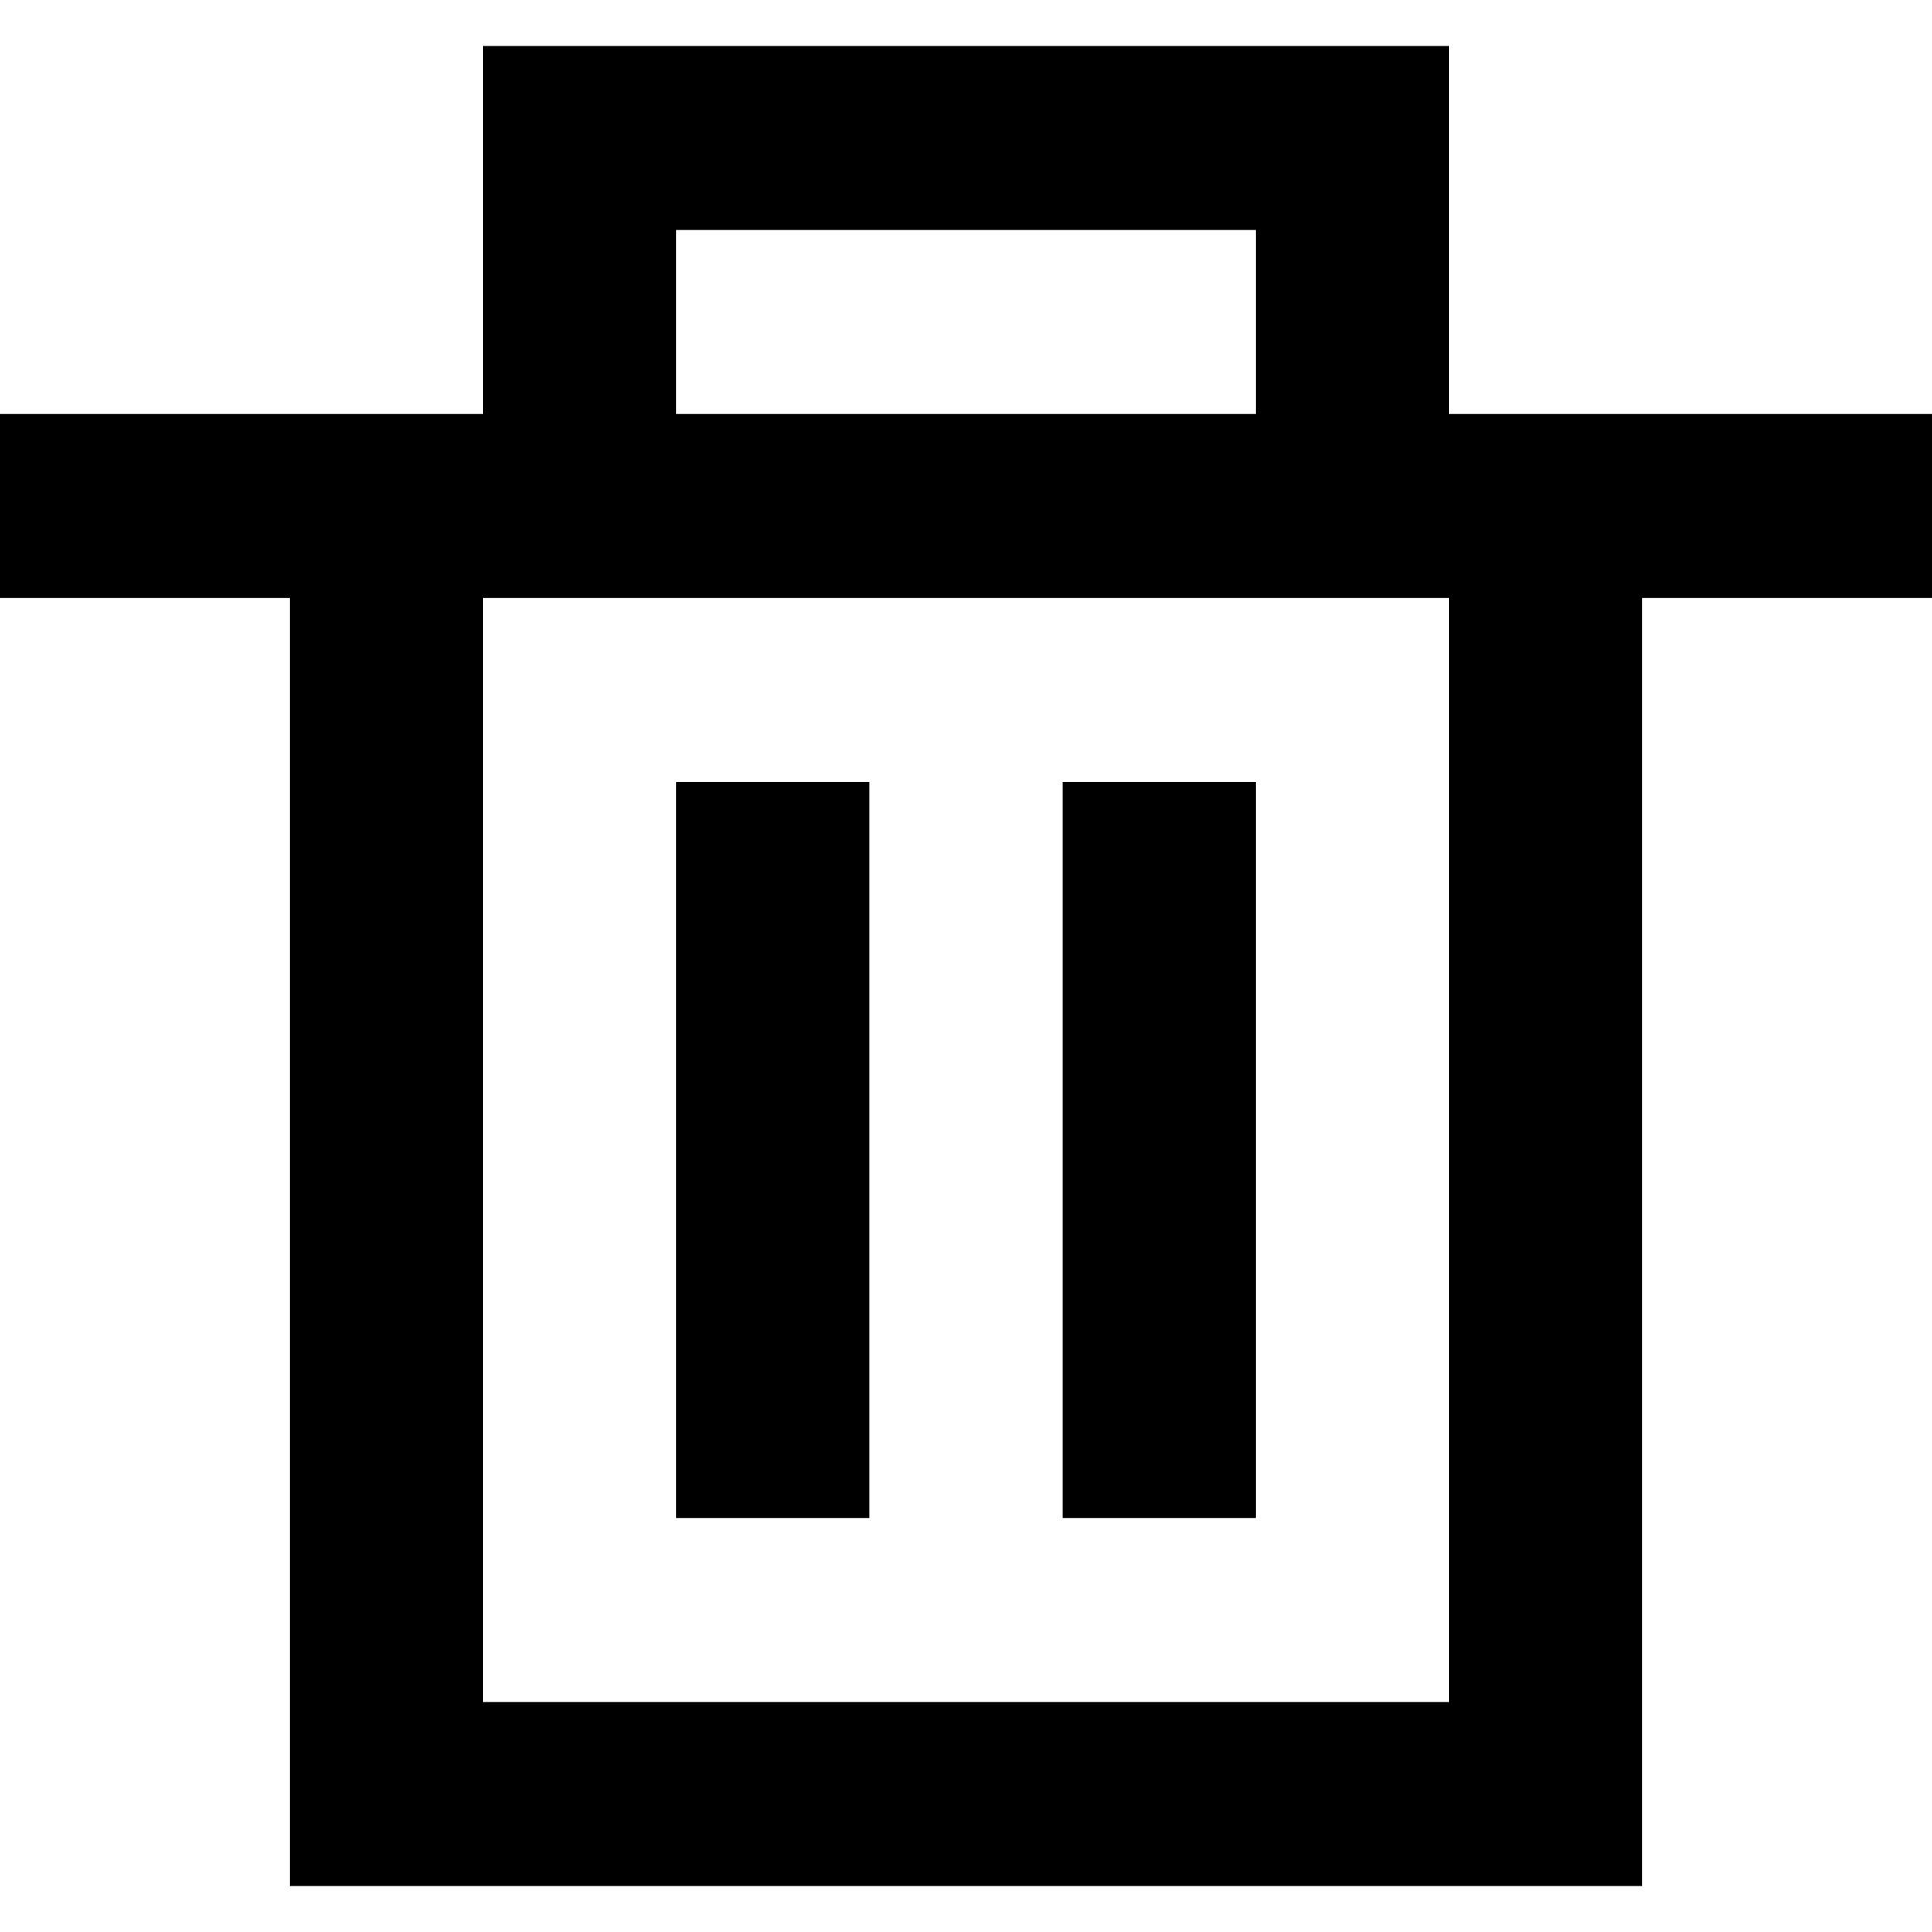
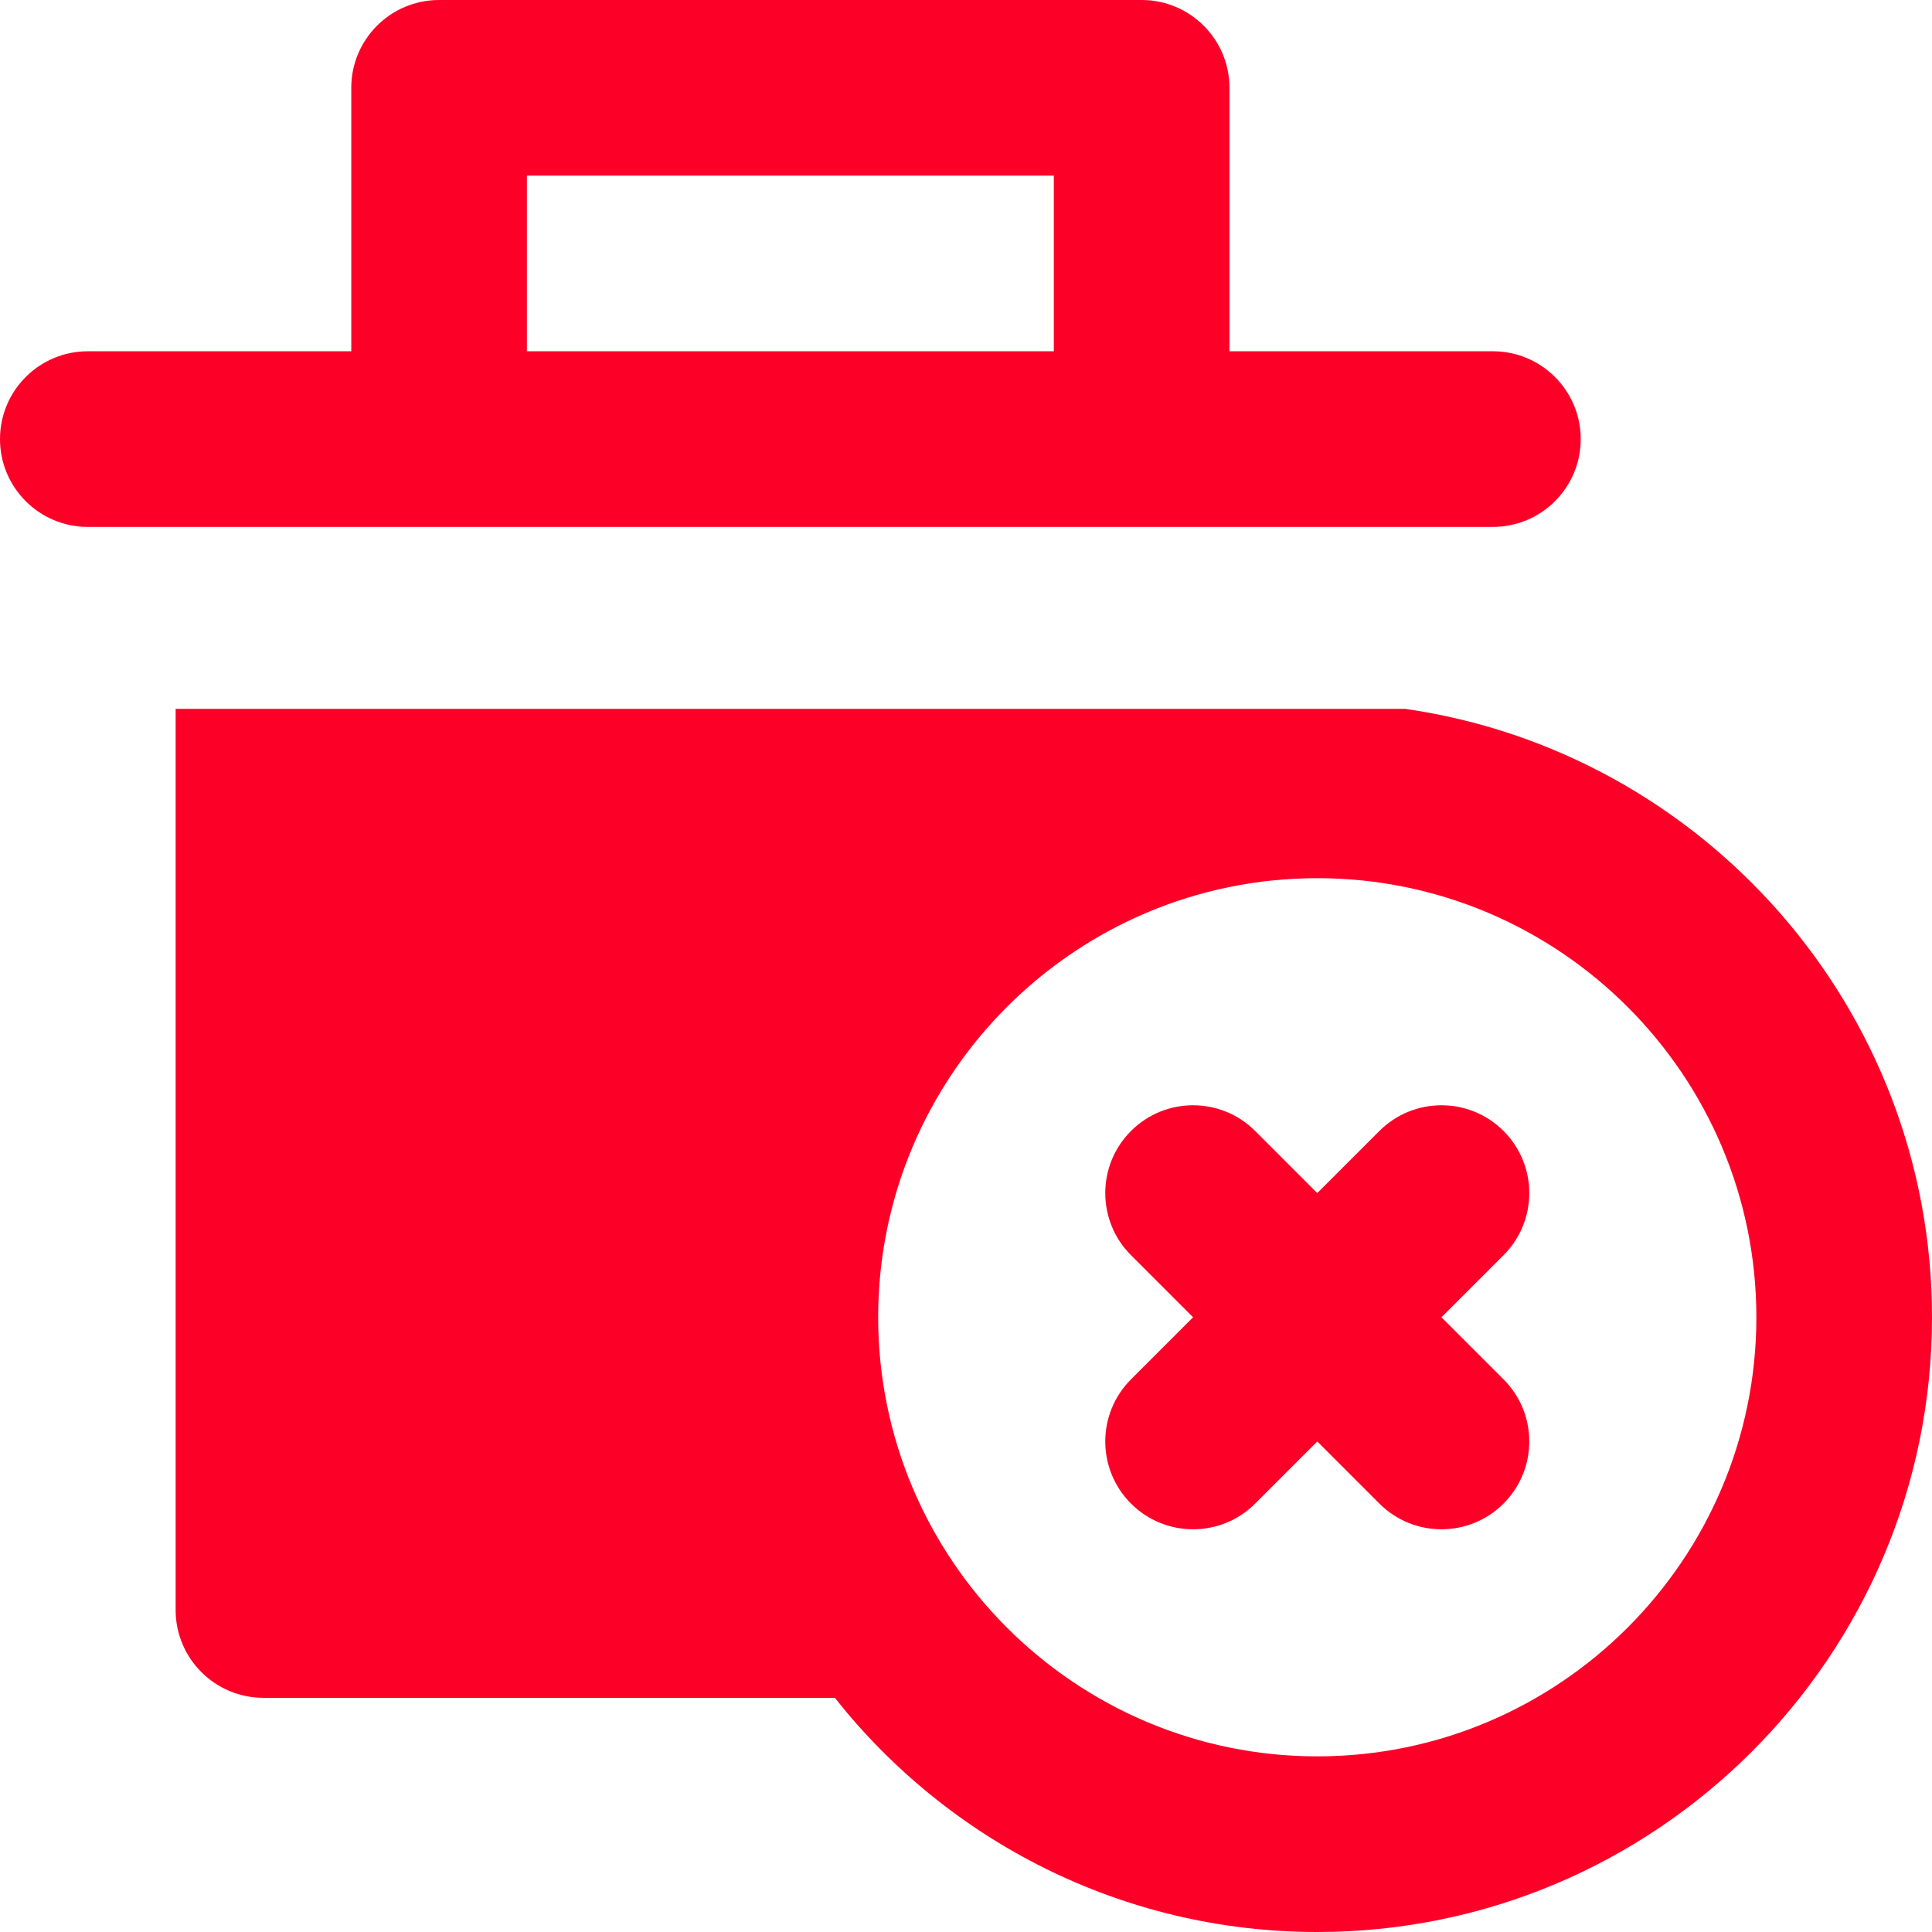
- <svg xmlns="http://www.w3.org/2000/svg" width="800px" height="800px" viewBox="0 -0.5 21 21" version="1.1">
-   <defs>
- 
- </defs>
-   <g id="Page-1" stroke="none" stroke-width="1" fill="none" fill-rule="evenodd">
-     <g id="Dribbble-Light-Preview" transform="translate(-179, -360)" fill="#000000">
-       <g id="icons" transform="translate(56, 160)">
-         <path d="M130.35,216 L132.45,216 L132.45,208 L130.35,208 L130.35,216 Z M134.55,216 L136.65,216 L136.65,208 L134.55,208 L134.55,216 Z M128.25,218 L138.75,218 L138.75,206 L128.25,206 L128.25,218 Z M130.35,204 L136.65,204 L136.65,202 L130.35,202 L130.35,204 Z M138.75,204 L138.75,200 L128.25,200 L128.25,204 L123,204 L123,206 L126.15,206 L126.15,220 L140.85,220 L140.85,206 L144,206 L144,204 L138.75,204 Z" id="delete-[#1487]">
- 
- </path>
-       </g>
+ <svg xmlns="http://www.w3.org/2000/svg" fill="#fd0028" height="800px" width="800px" version="1.1" id="Layer_1" viewBox="0 0 330 330" xml:space="preserve">
+   <g id="XMLID_6_">
+     <g id="XMLID_11_">
+       <path d="M240,121.076H30V275c0,8.284,6.716,15,15,15h60h37.596c19.246,24.348,49.031,40,82.404,40c57.897,0,105-47.103,105-105    C330,172.195,290.816,128.377,240,121.076z M225,300c-41.355,0-75-33.645-75-75s33.645-75,75-75s75,33.645,75,75    S266.355,300,225,300z" />
+     </g>
+     <g id="XMLID_18_">
+       <path d="M240,90h15c8.284,0,15-6.716,15-15s-6.716-15-15-15h-30h-15V15c0-8.284-6.716-15-15-15H75c-8.284,0-15,6.716-15,15v45H45    H15C6.716,60,0,66.716,0,75s6.716,15,15,15h15H240z M90,30h90v30h-15h-60H90V30z" />
+     </g>
+     <g id="XMLID_23_">
+       <path d="M256.819,193.181c-5.857-5.858-15.355-5.858-21.213,0L225,203.787l-10.606-10.606c-5.857-5.858-15.355-5.858-21.213,0    c-5.858,5.858-5.858,15.355,0,21.213L203.787,225l-10.606,10.606c-5.858,5.858-5.858,15.355,0,21.213    c2.929,2.929,6.768,4.394,10.606,4.394c3.839,0,7.678-1.465,10.607-4.394L225,246.213l10.606,10.606    c2.929,2.929,6.768,4.394,10.607,4.394c3.839,0,7.678-1.465,10.606-4.394c5.858-5.858,5.858-15.355,0-21.213L246.213,225    l10.606-10.606C262.678,208.535,262.678,199.039,256.819,193.181z" />
    </g>
  </g>
</svg>
